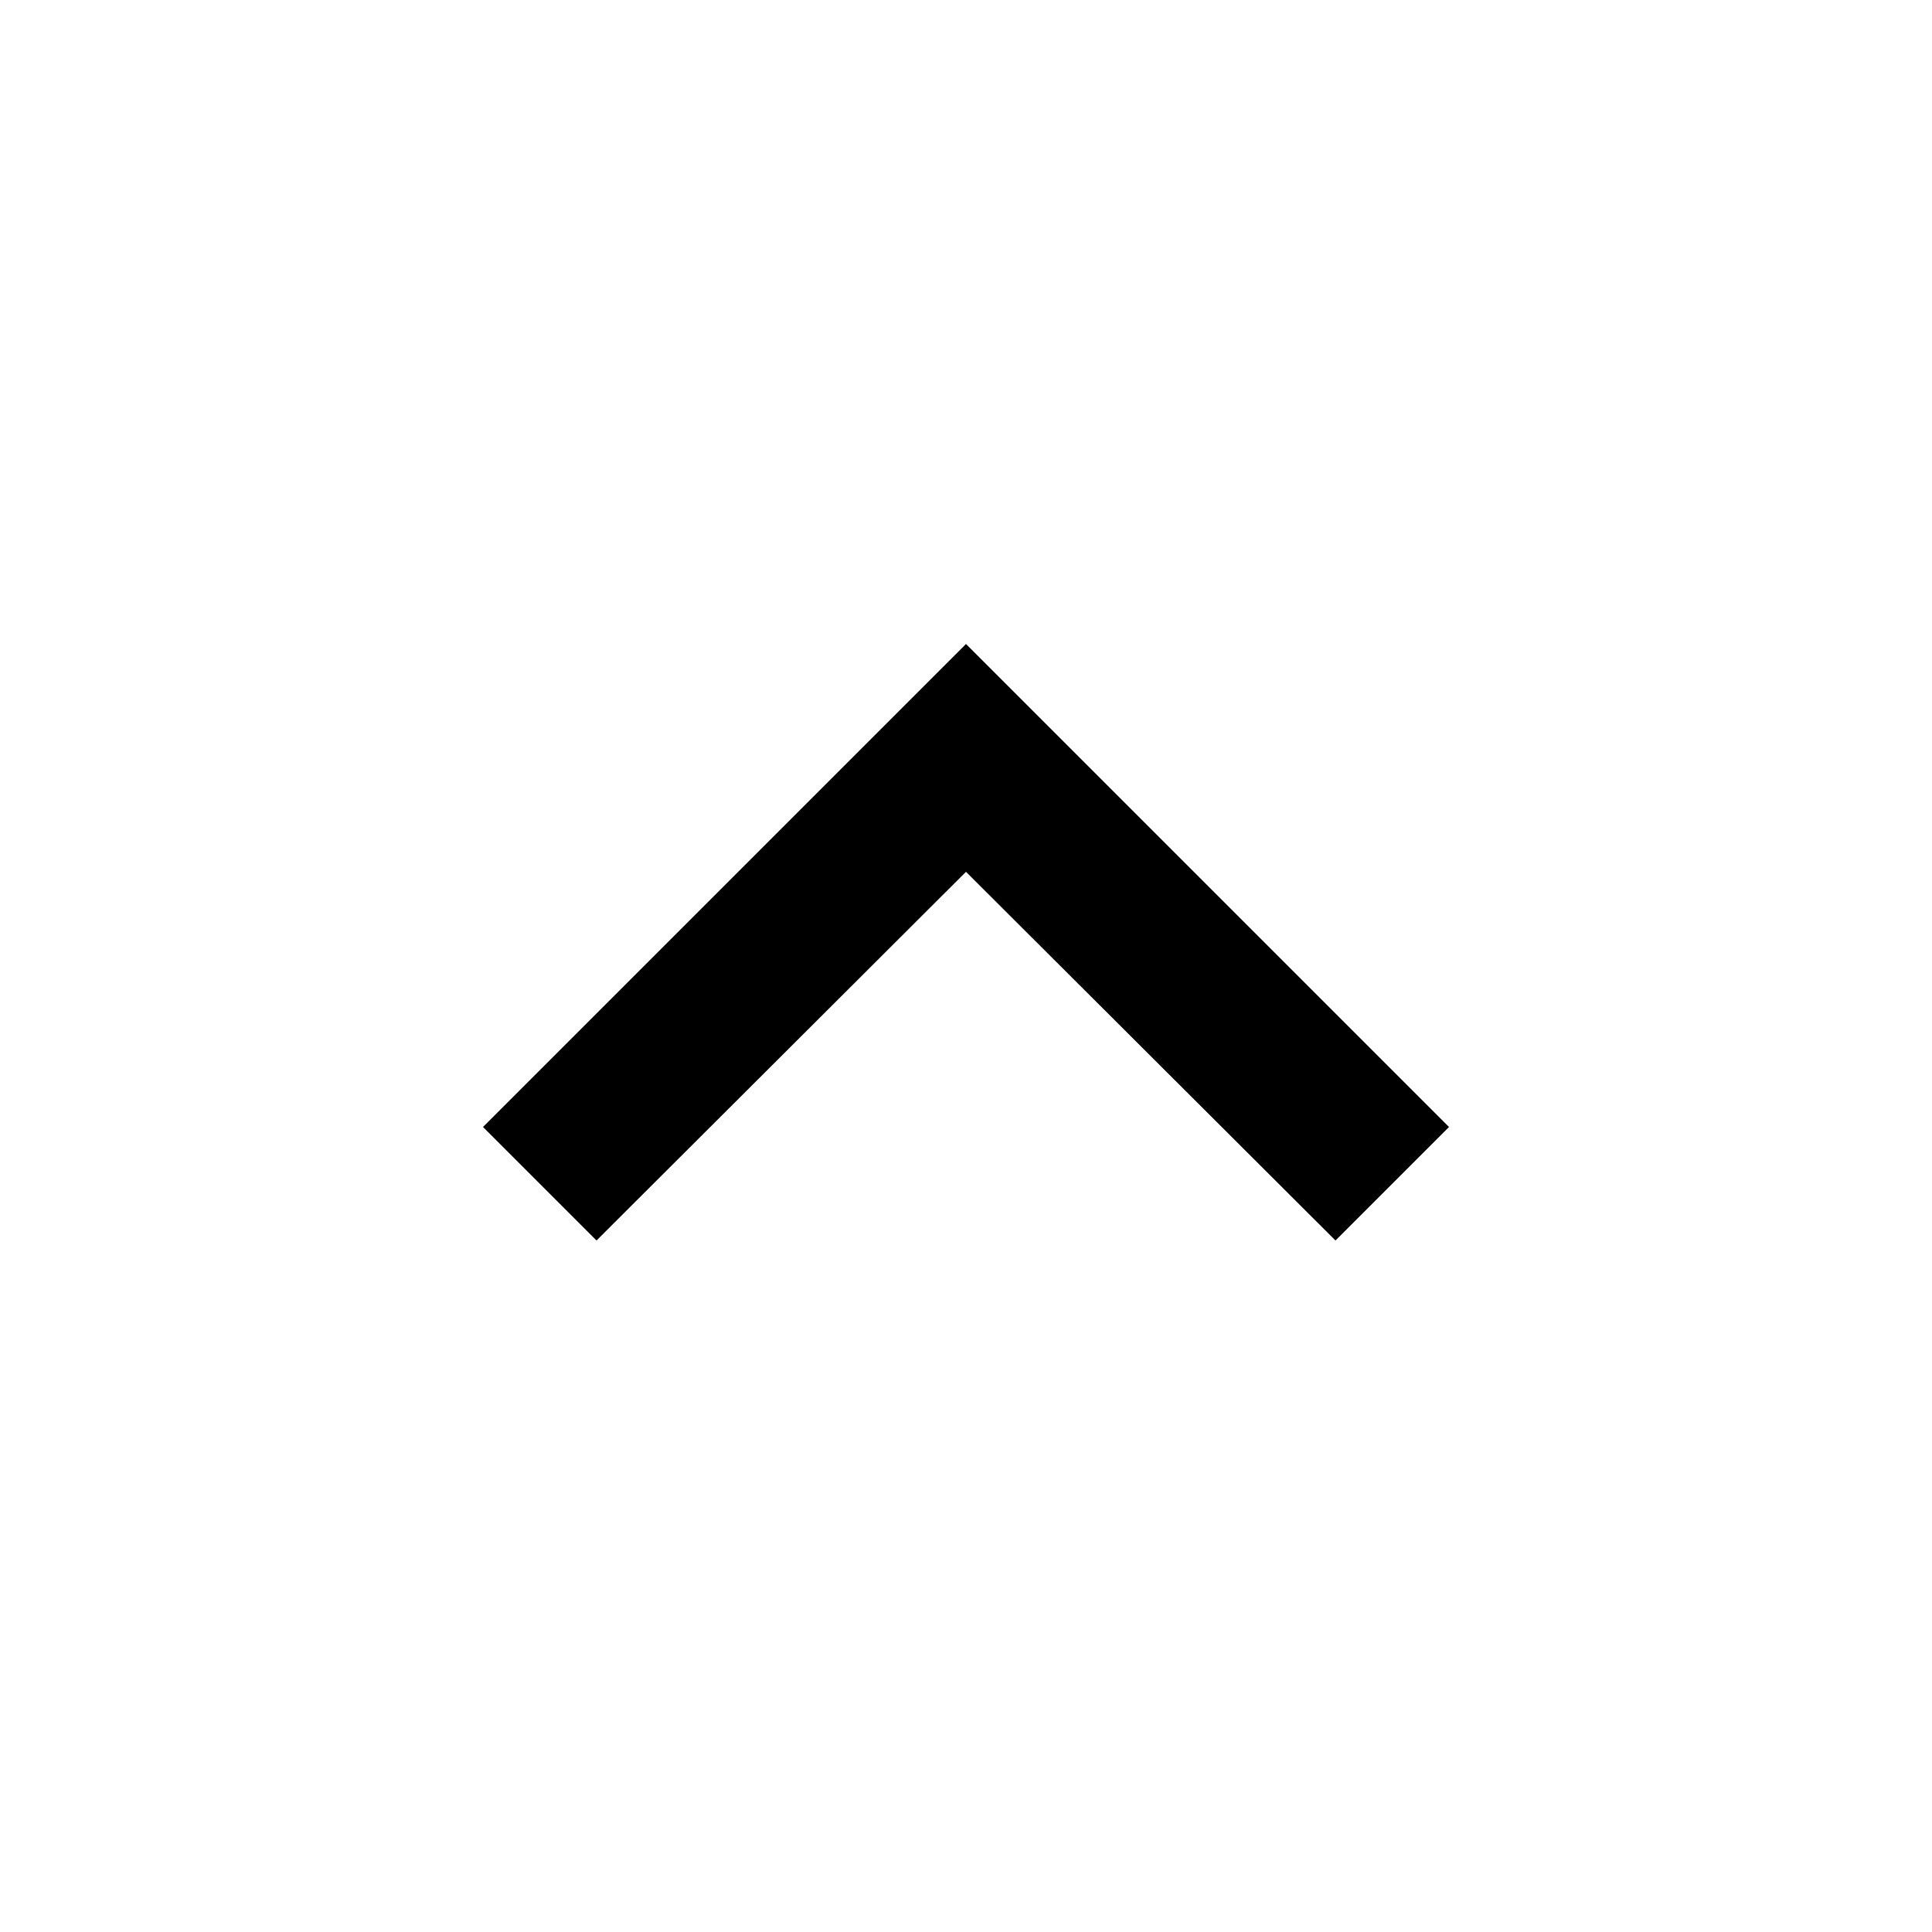
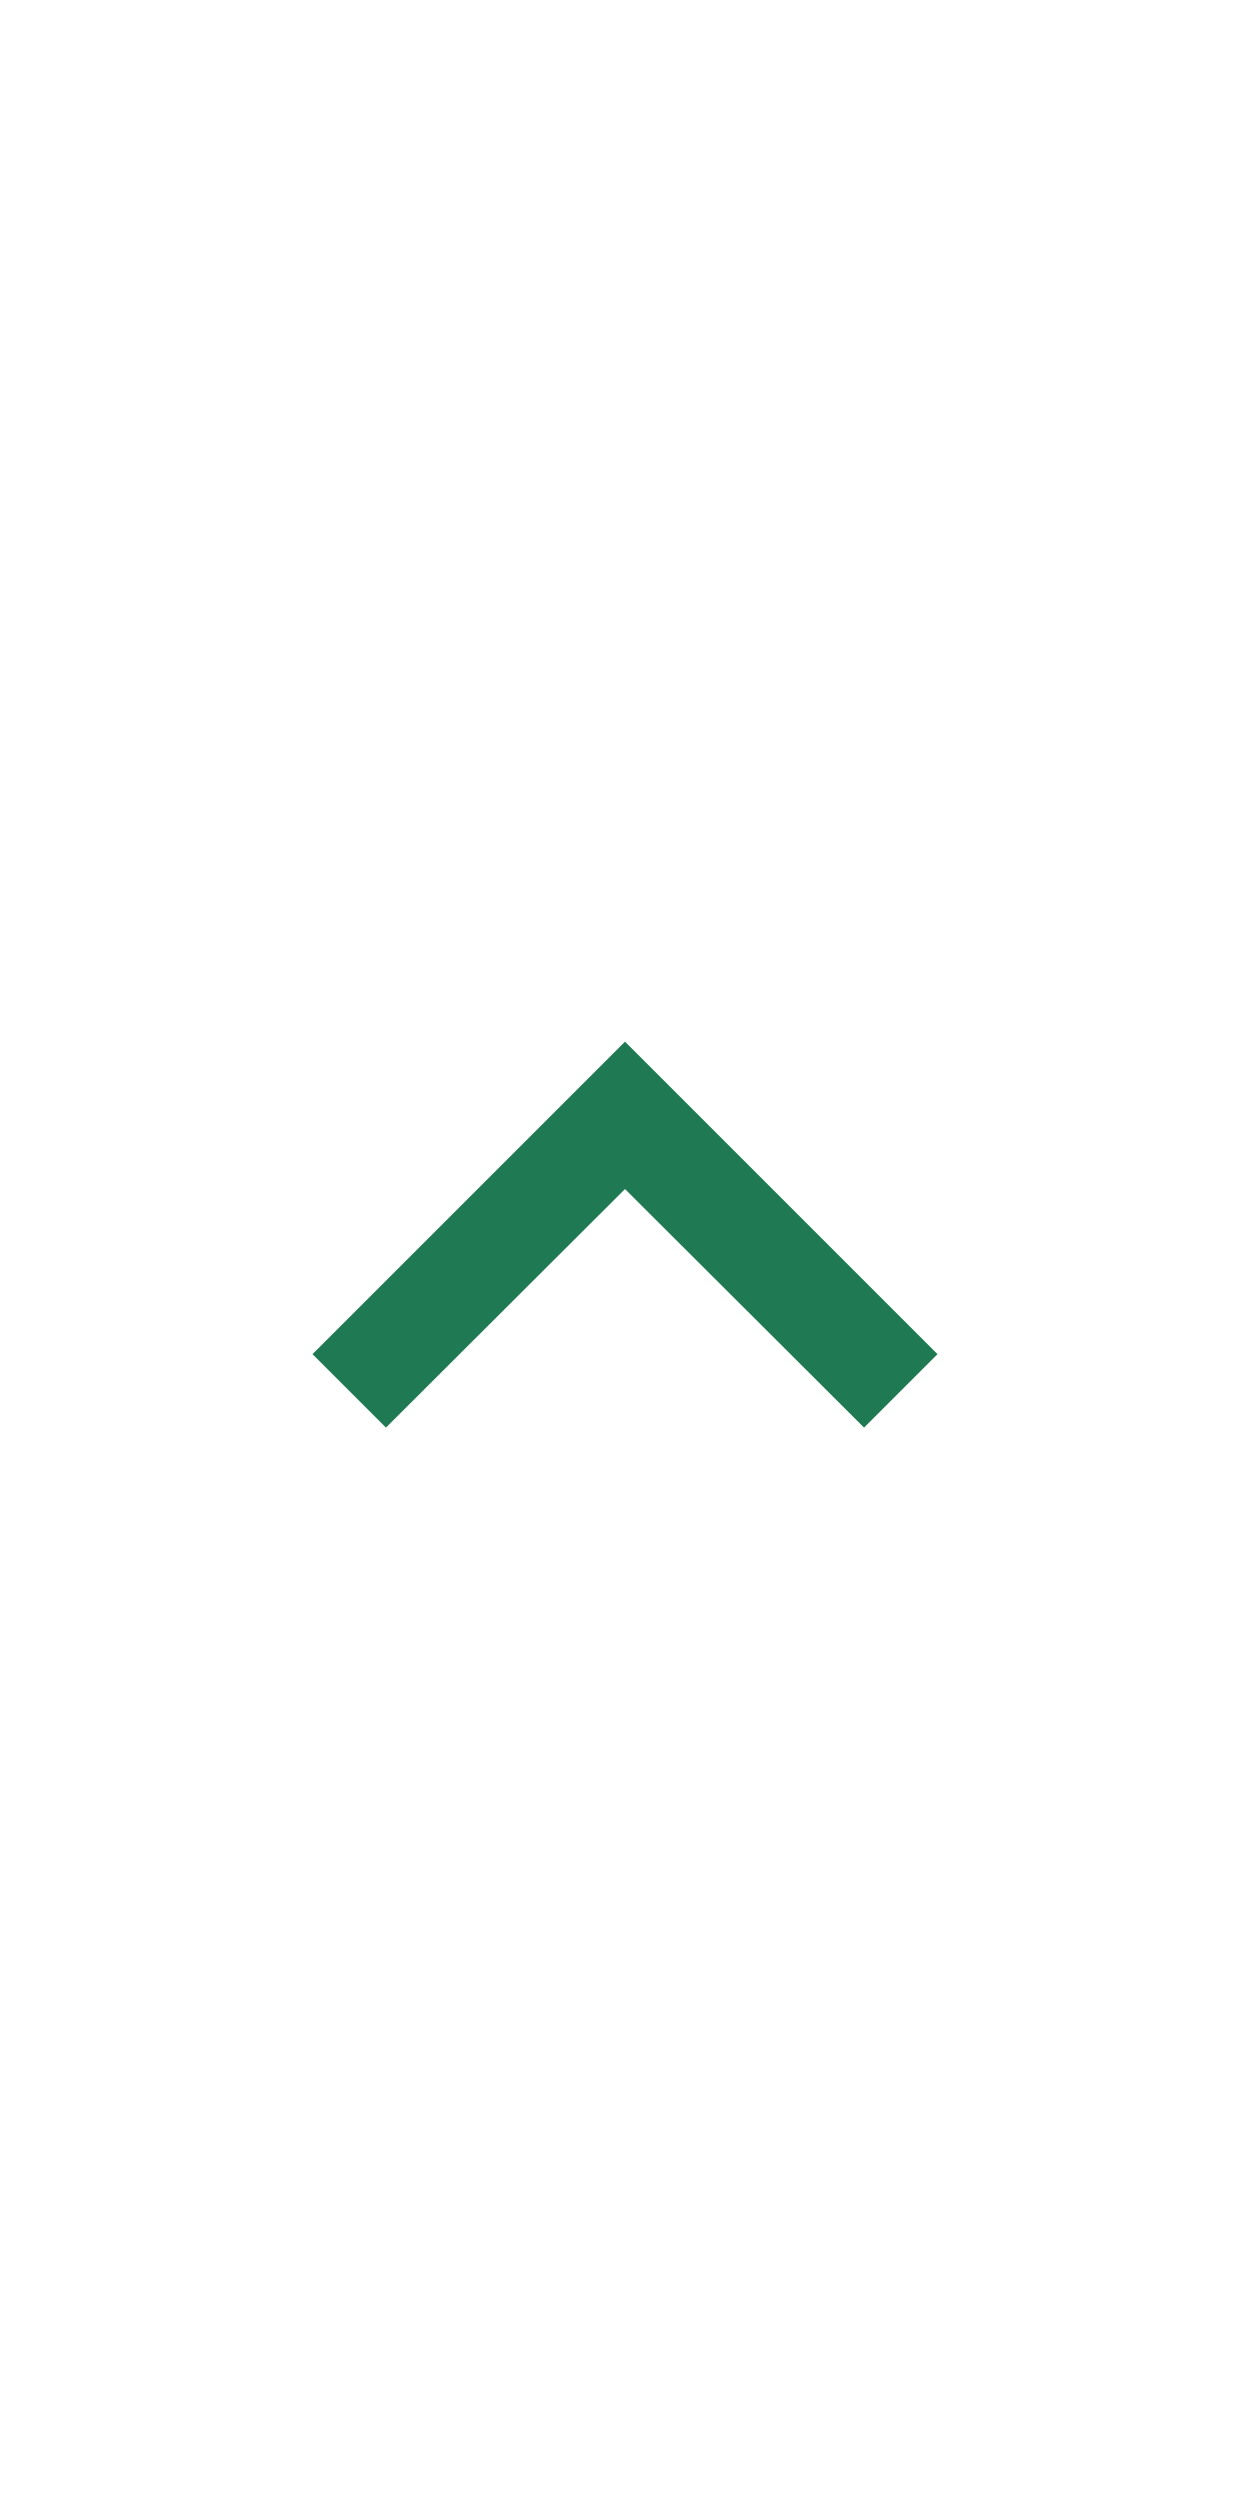
- <svg xmlns="http://www.w3.org/2000/svg" height="24px" viewBox="0 0 24 24" width="24px" fill="#000000">
+ <svg xmlns="http://www.w3.org/2000/svg" height="24px" viewBox="0 0 24 24" width="12px" fill="#1F7A54">
  <path d="M0 0h24v24H0z" fill="none" />
  <path d="M12 8l-6 6 1.41 1.41L12 10.83l4.59 4.58L18 14z" />
</svg>
